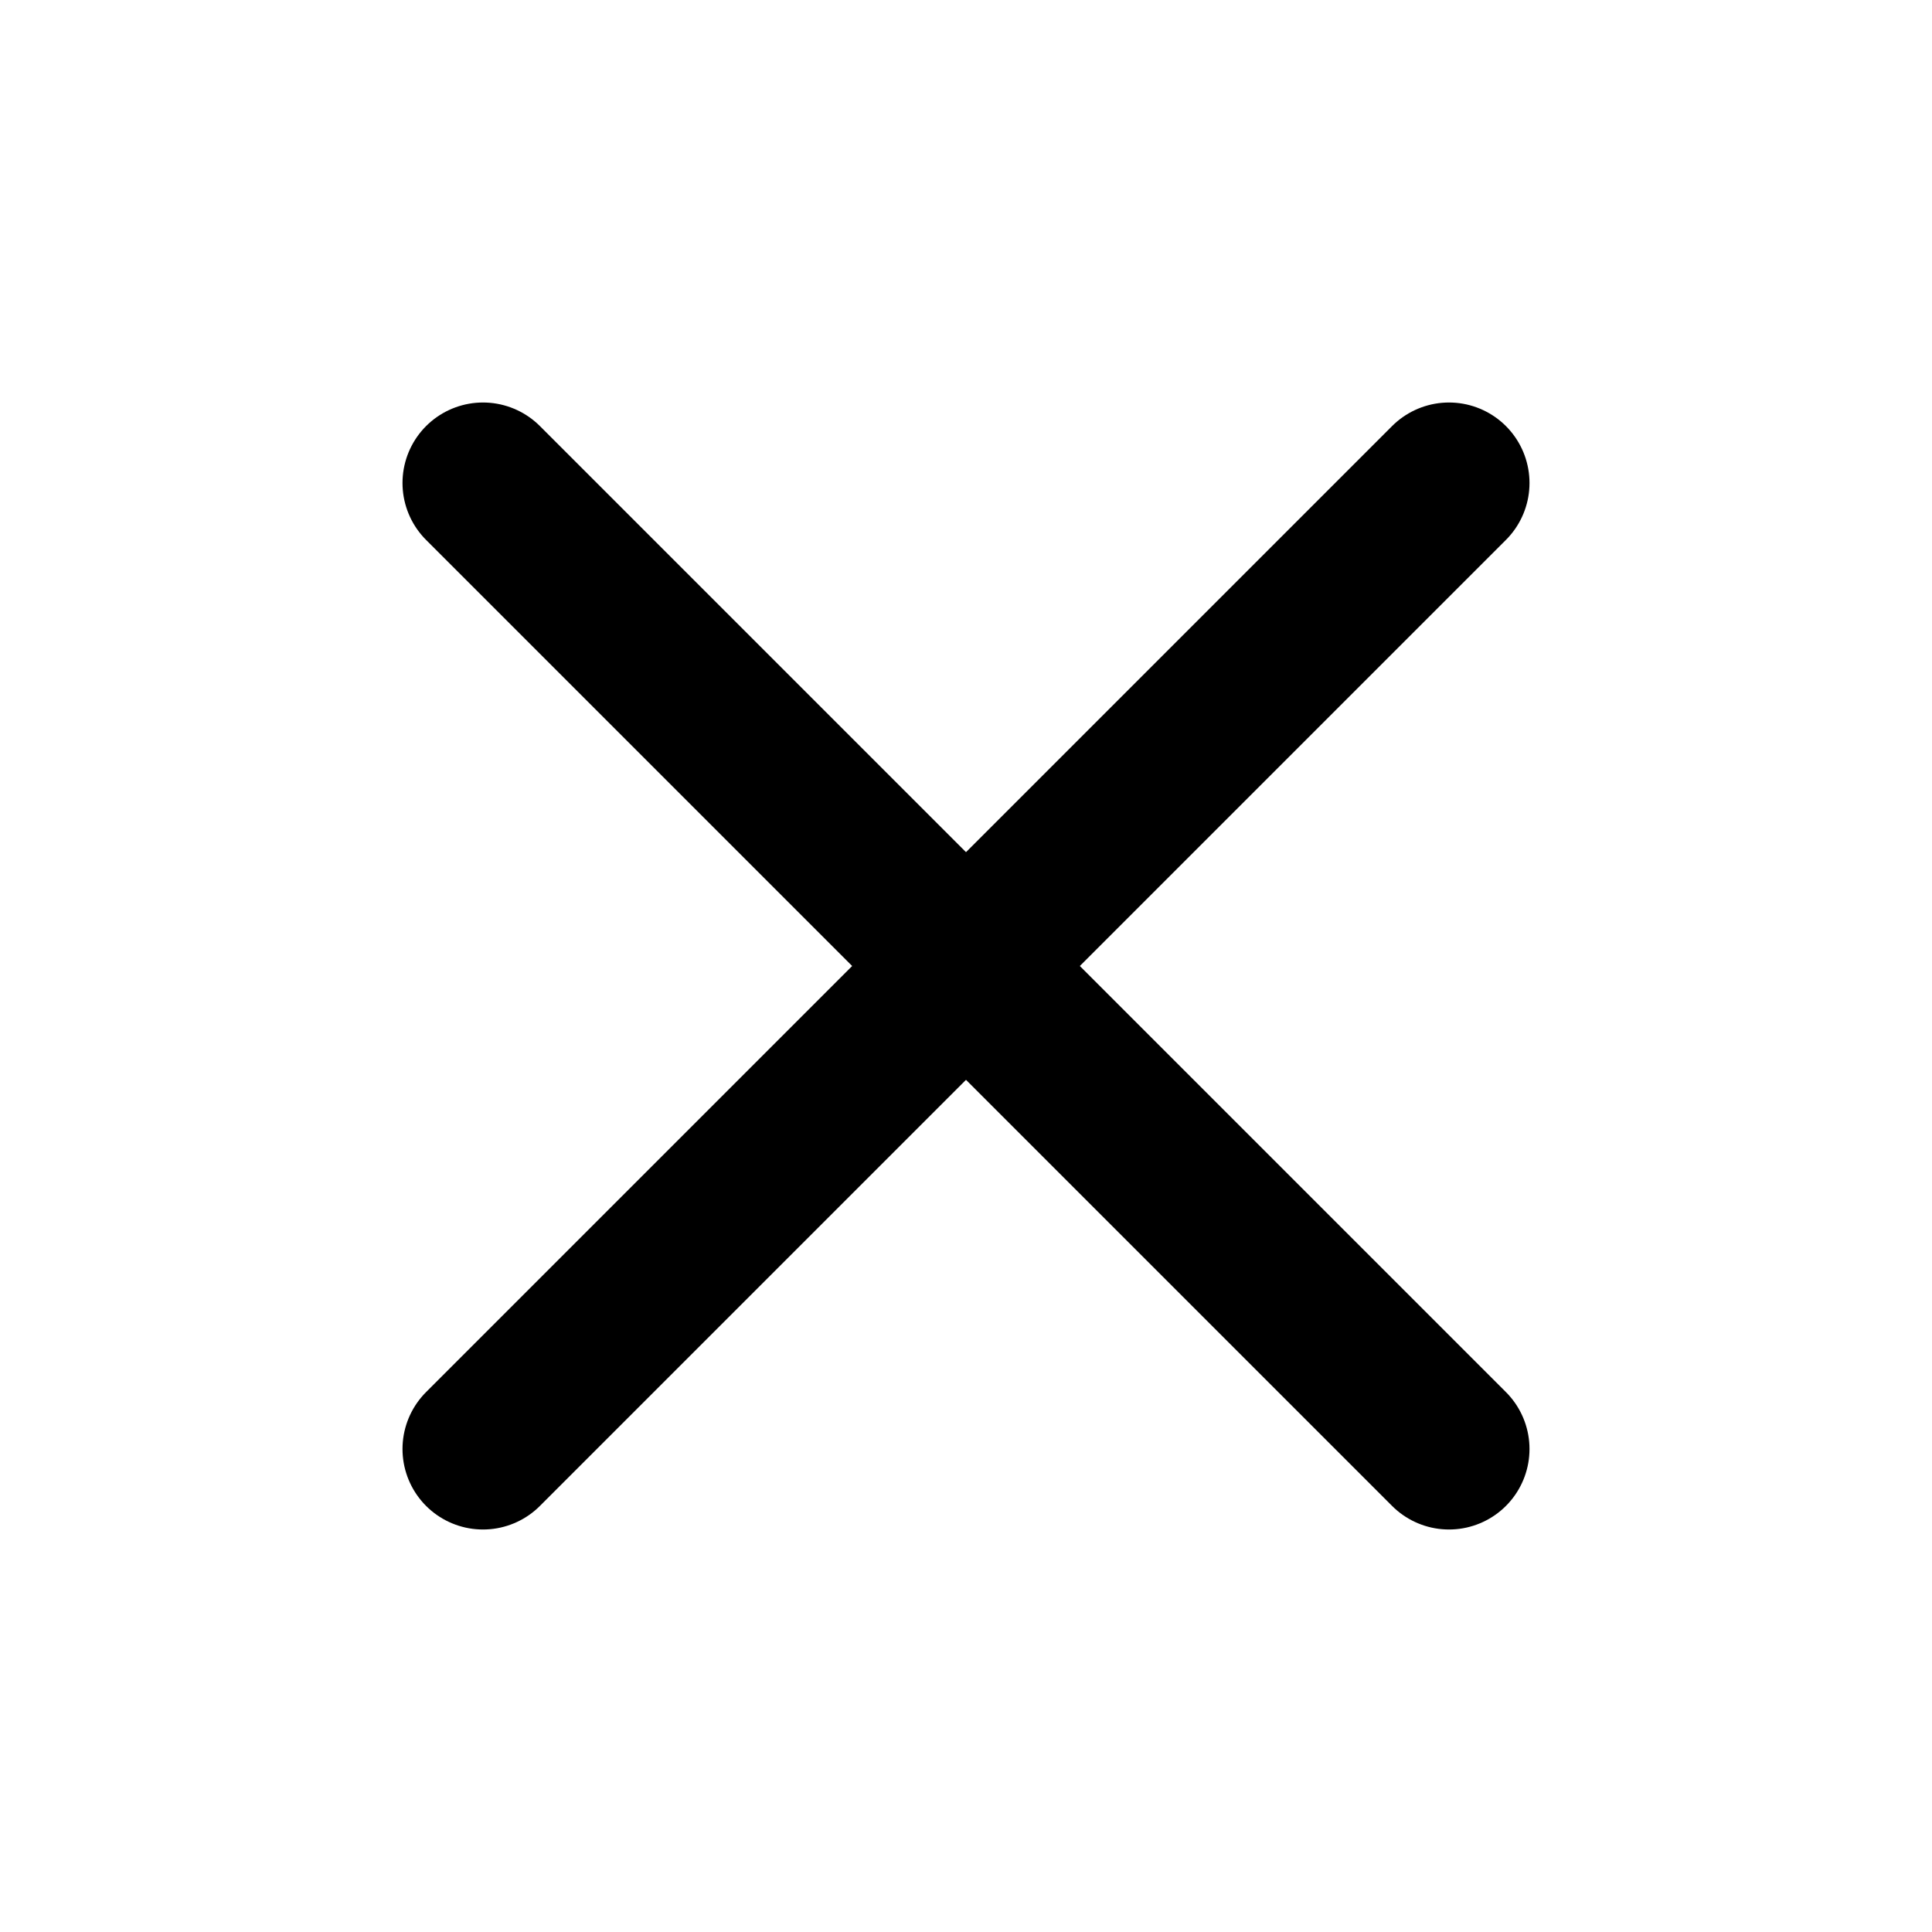
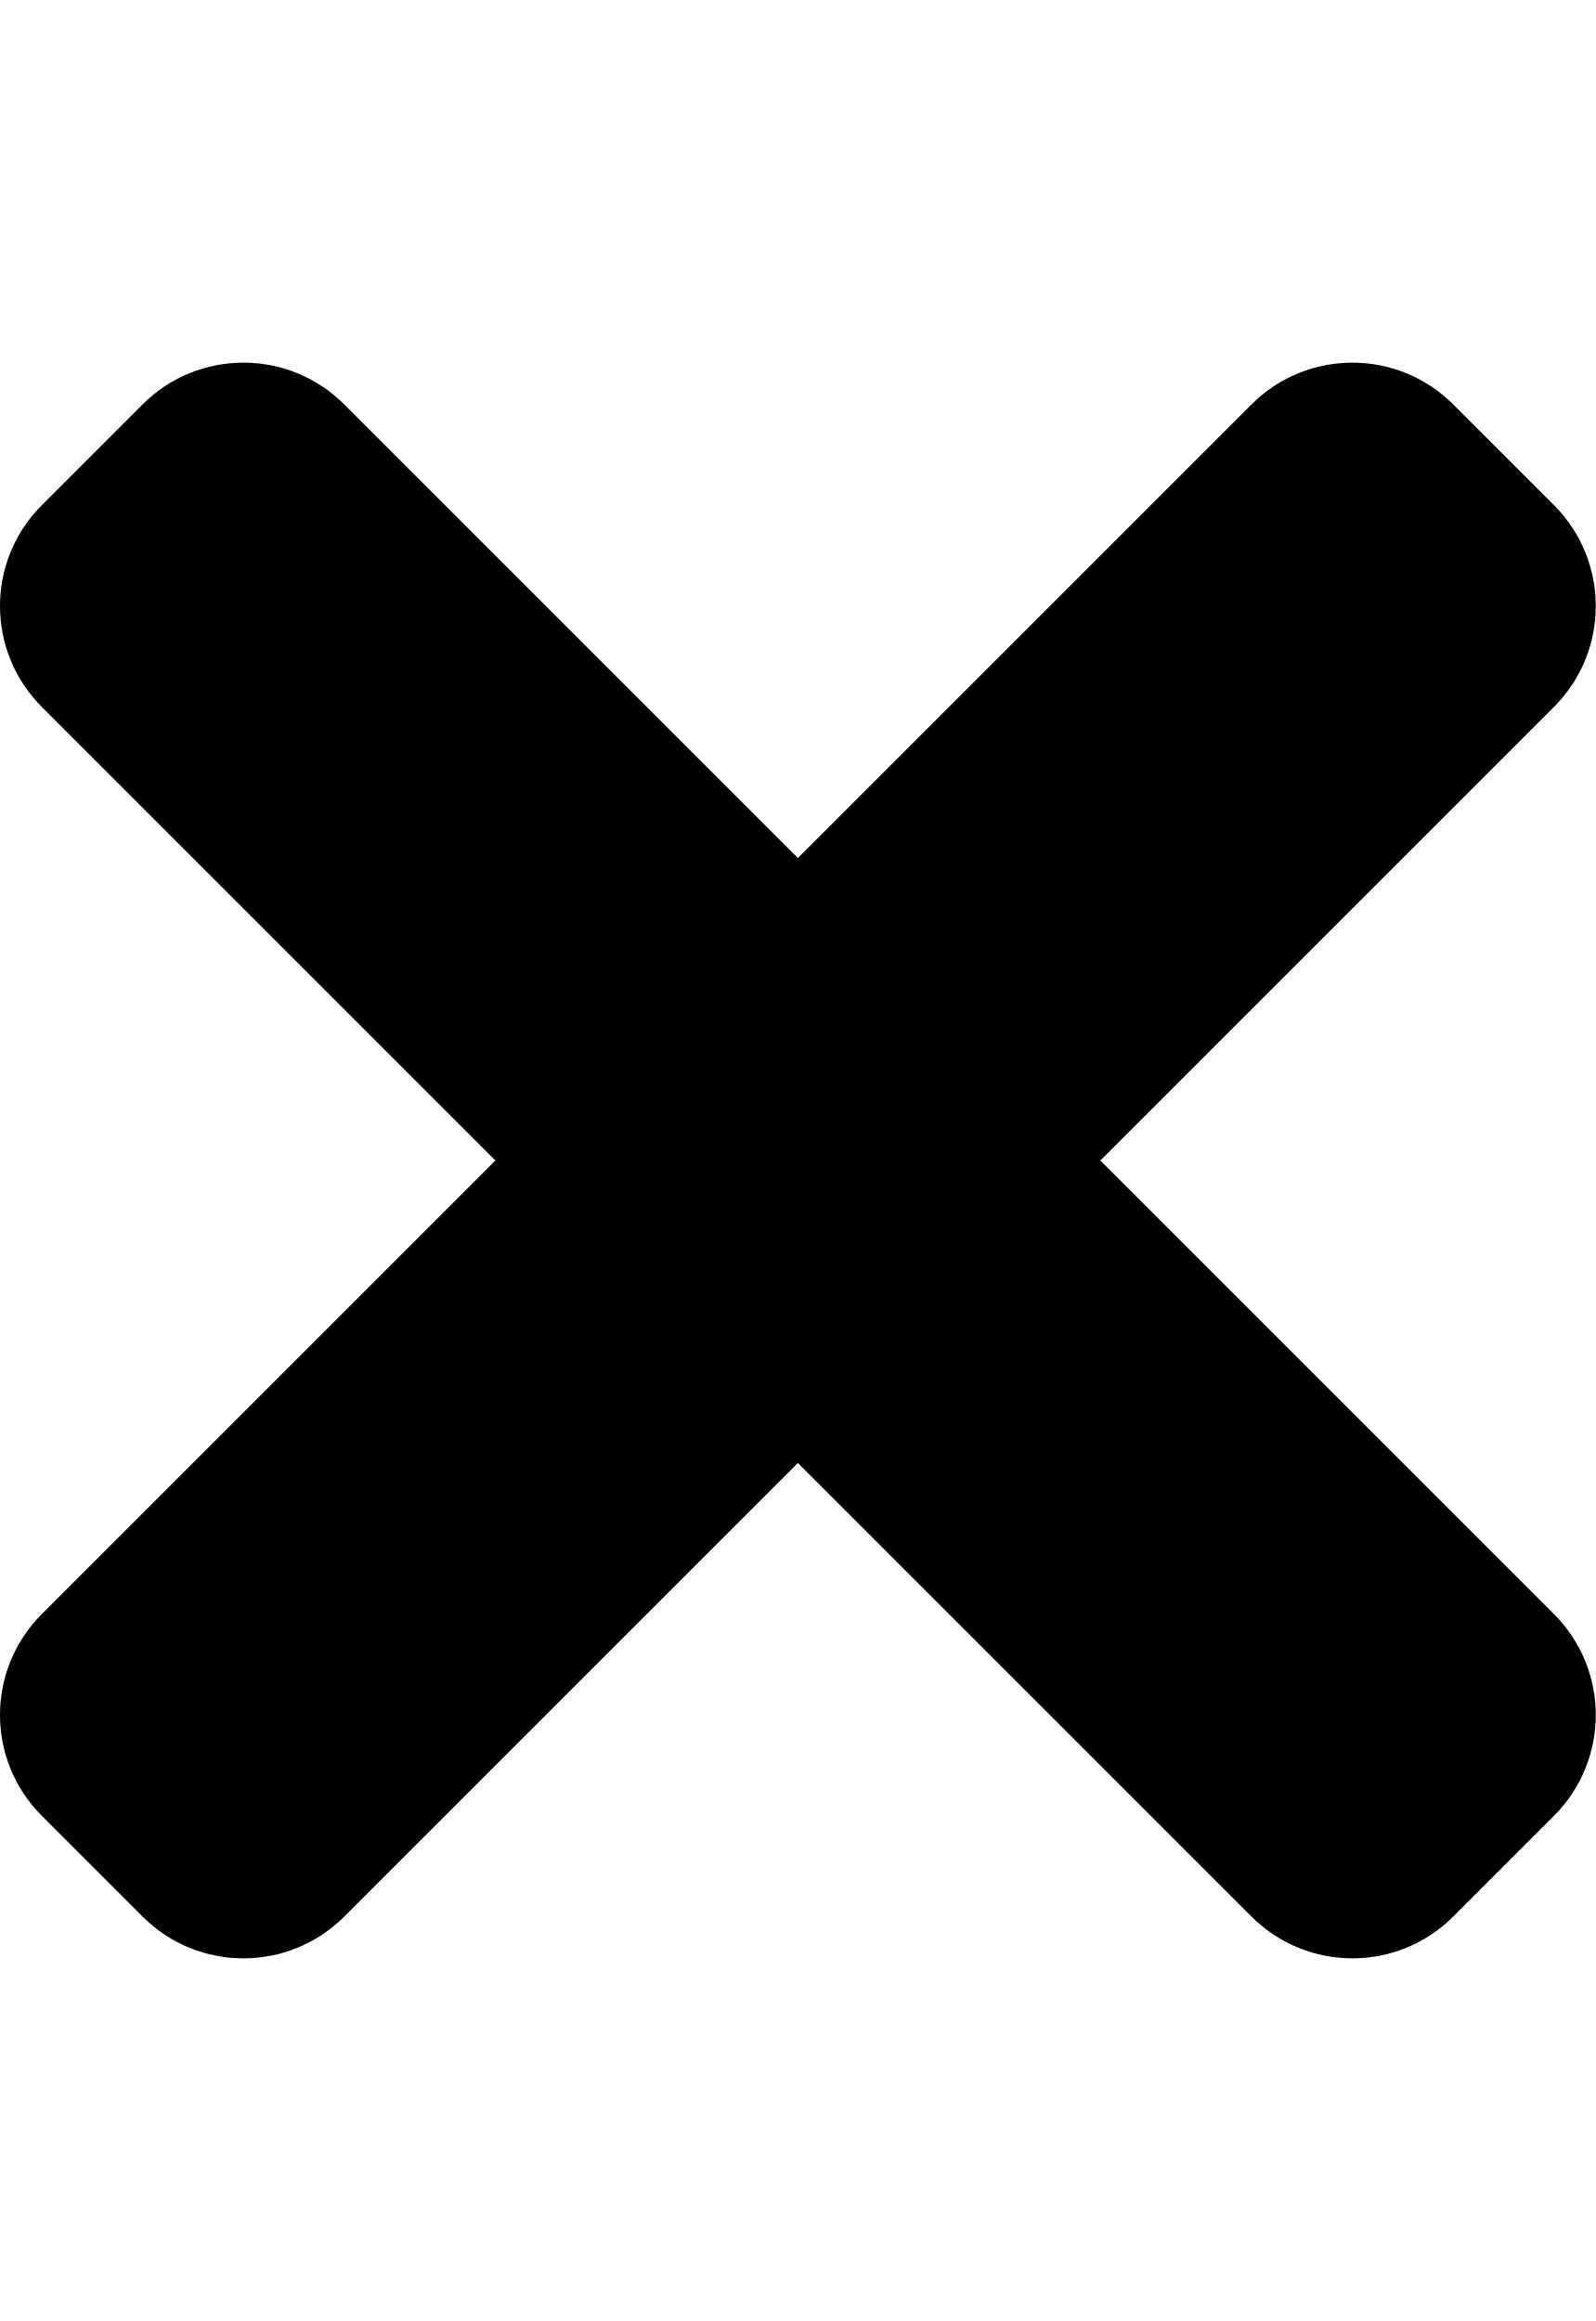
- <svg xmlns="http://www.w3.org/2000/svg" width="24" height="24" viewBox="0 0 24 24" fill="none" stroke="currentColor" stroke-width="2" stroke-linecap="round" stroke-linejoin="round" class="feather feather-x">
-   <line x1="18" y1="6" x2="6" y2="18" />
-   <line x1="6" y1="6" x2="18" y2="18" />
+ <svg xmlns="http://www.w3.org/2000/svg" aria-hidden="true" focusable="false" data-prefix="fas" data-icon="times" class="svg-inline--fa fa-times fa-w-11" role="img" viewBox="0 0 352 512">
+   <path fill="currentColor" d="M242.72 256l100.07-100.07c12.28-12.28 12.28-32.19 0-44.48l-22.24-22.24c-12.28-12.28-32.19-12.28-44.48 0L176 189.28 75.93 89.21c-12.28-12.28-32.19-12.28-44.48 0L9.21 111.45c-12.28 12.28-12.28 32.19 0 44.48L109.28 256 9.21 356.07c-12.28 12.28-12.28 32.19 0 44.48l22.24 22.24c12.28 12.28 32.2 12.28 44.48 0L176 322.72l100.07 100.07c12.28 12.28 32.2 12.28 44.48 0l22.24-22.24c12.28-12.28 12.28-32.19 0-44.48L242.72 256z" />
</svg>
